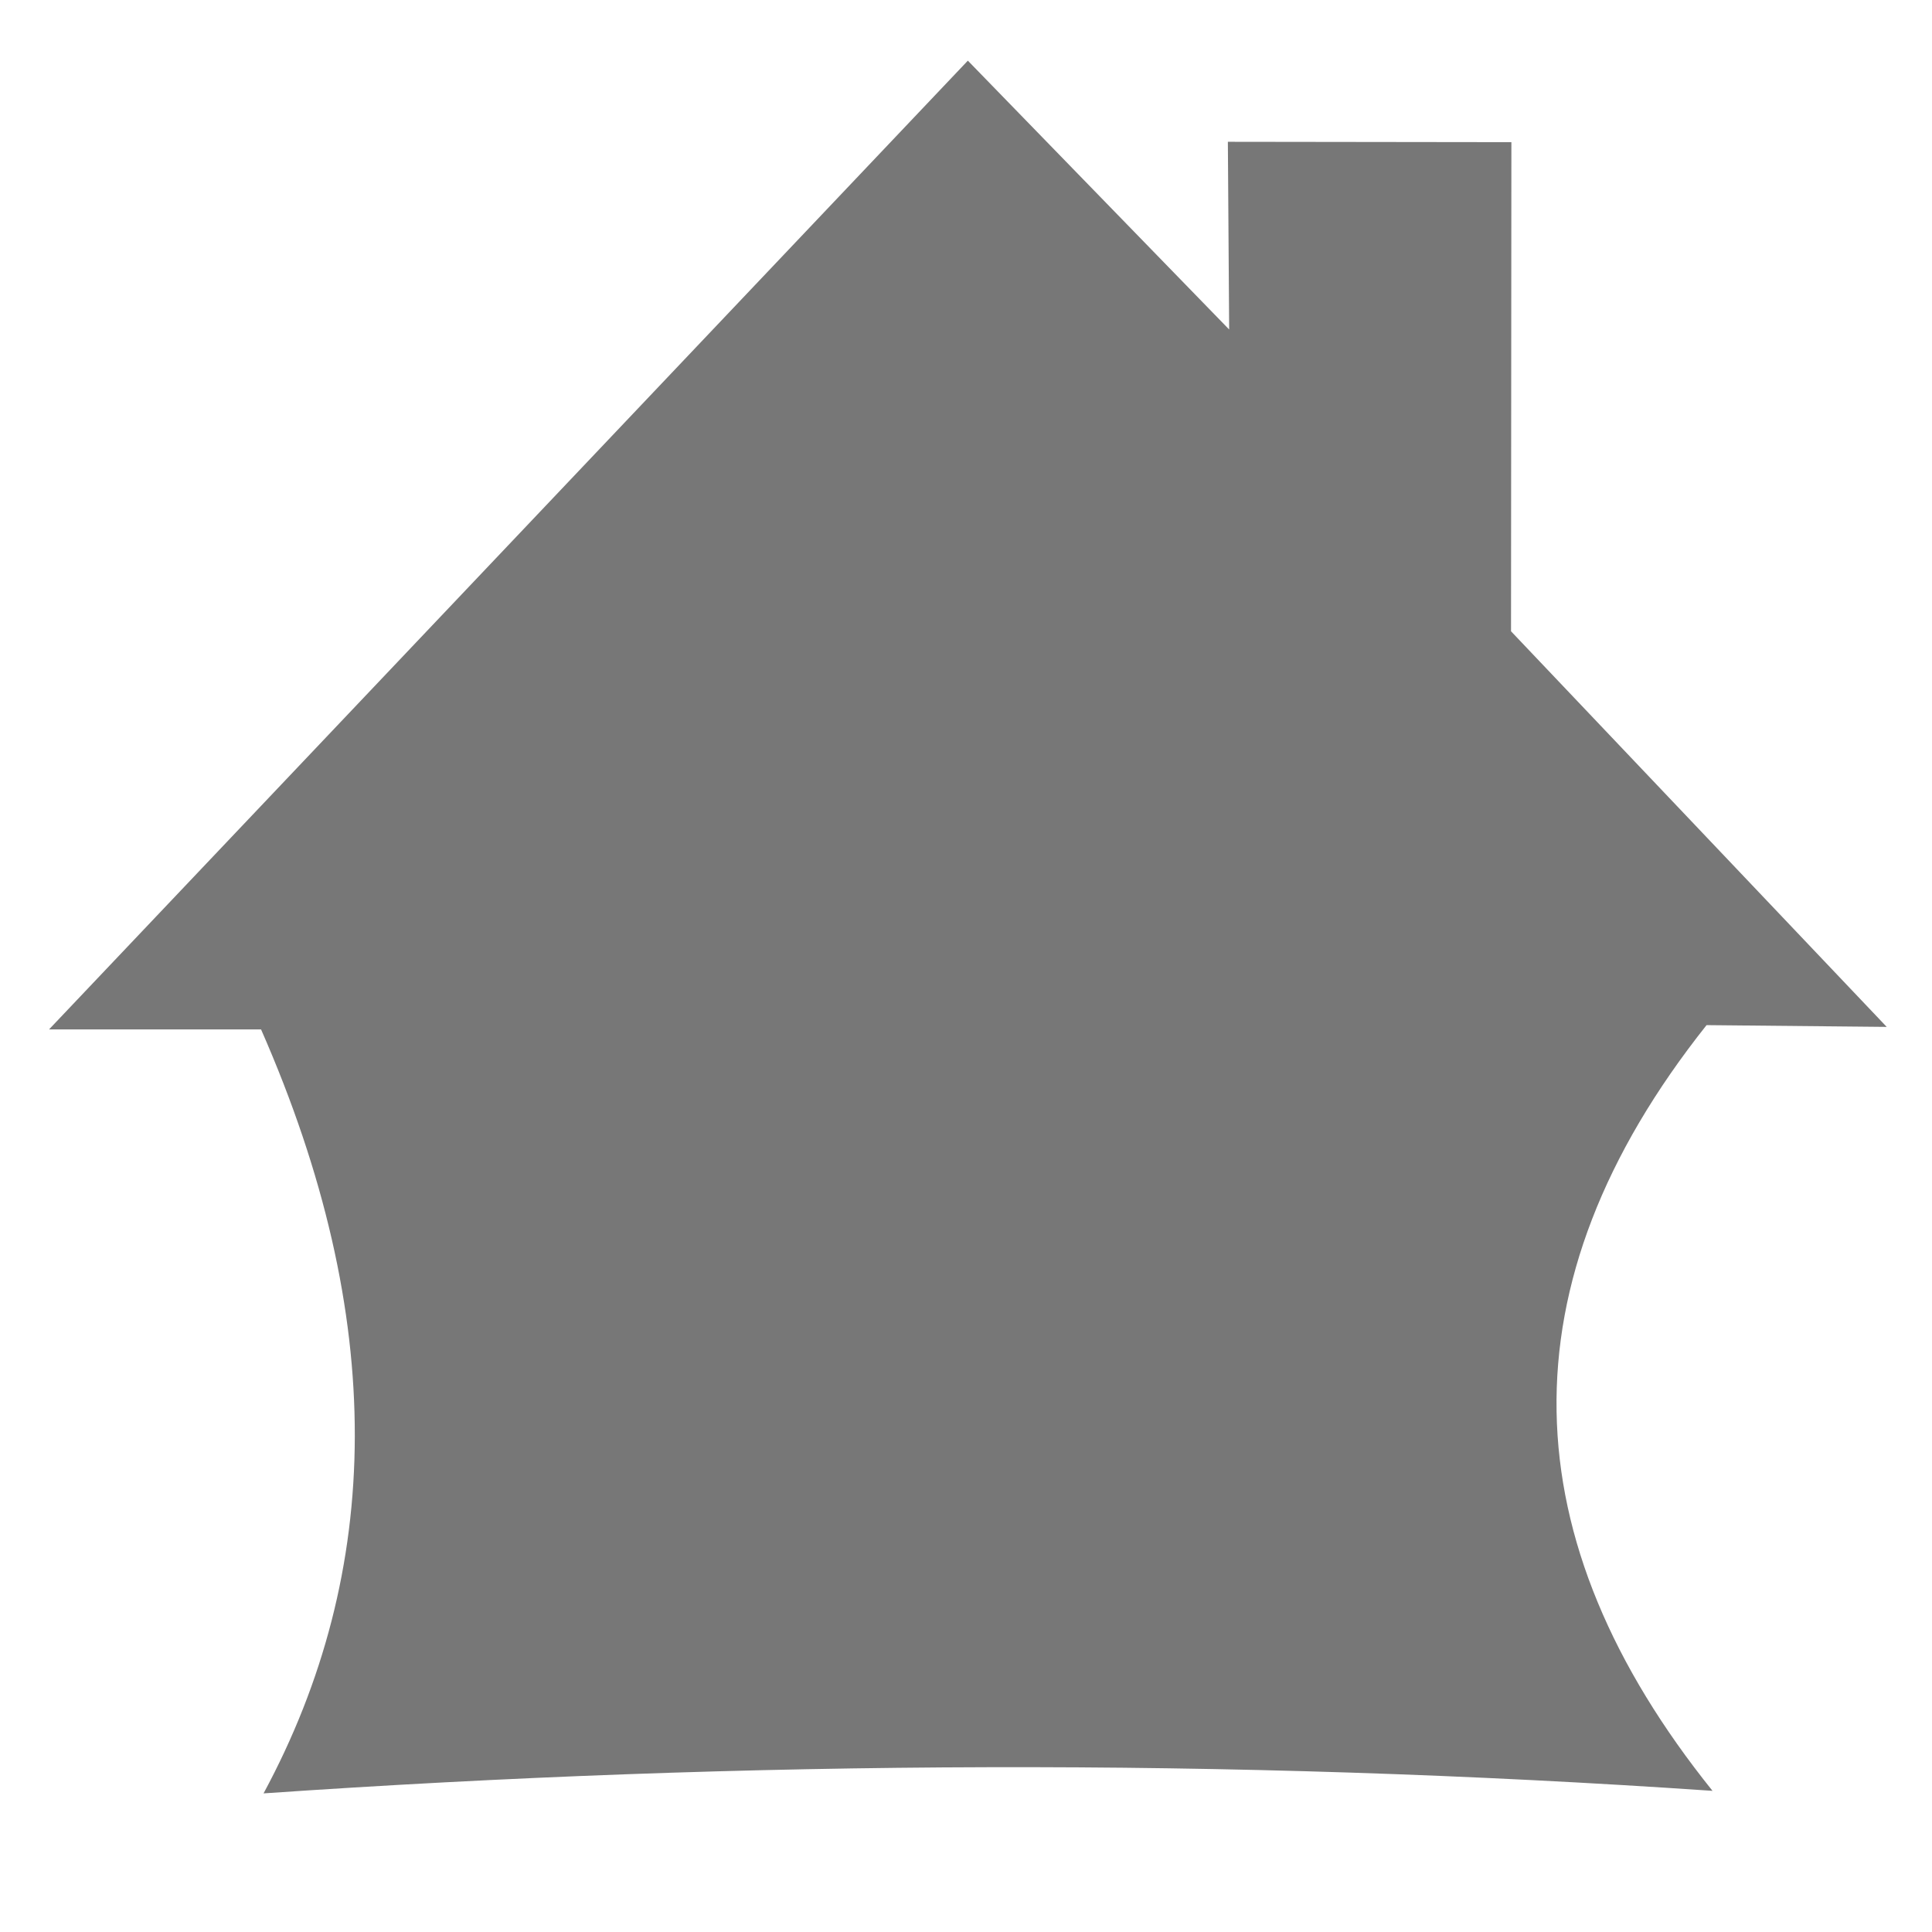
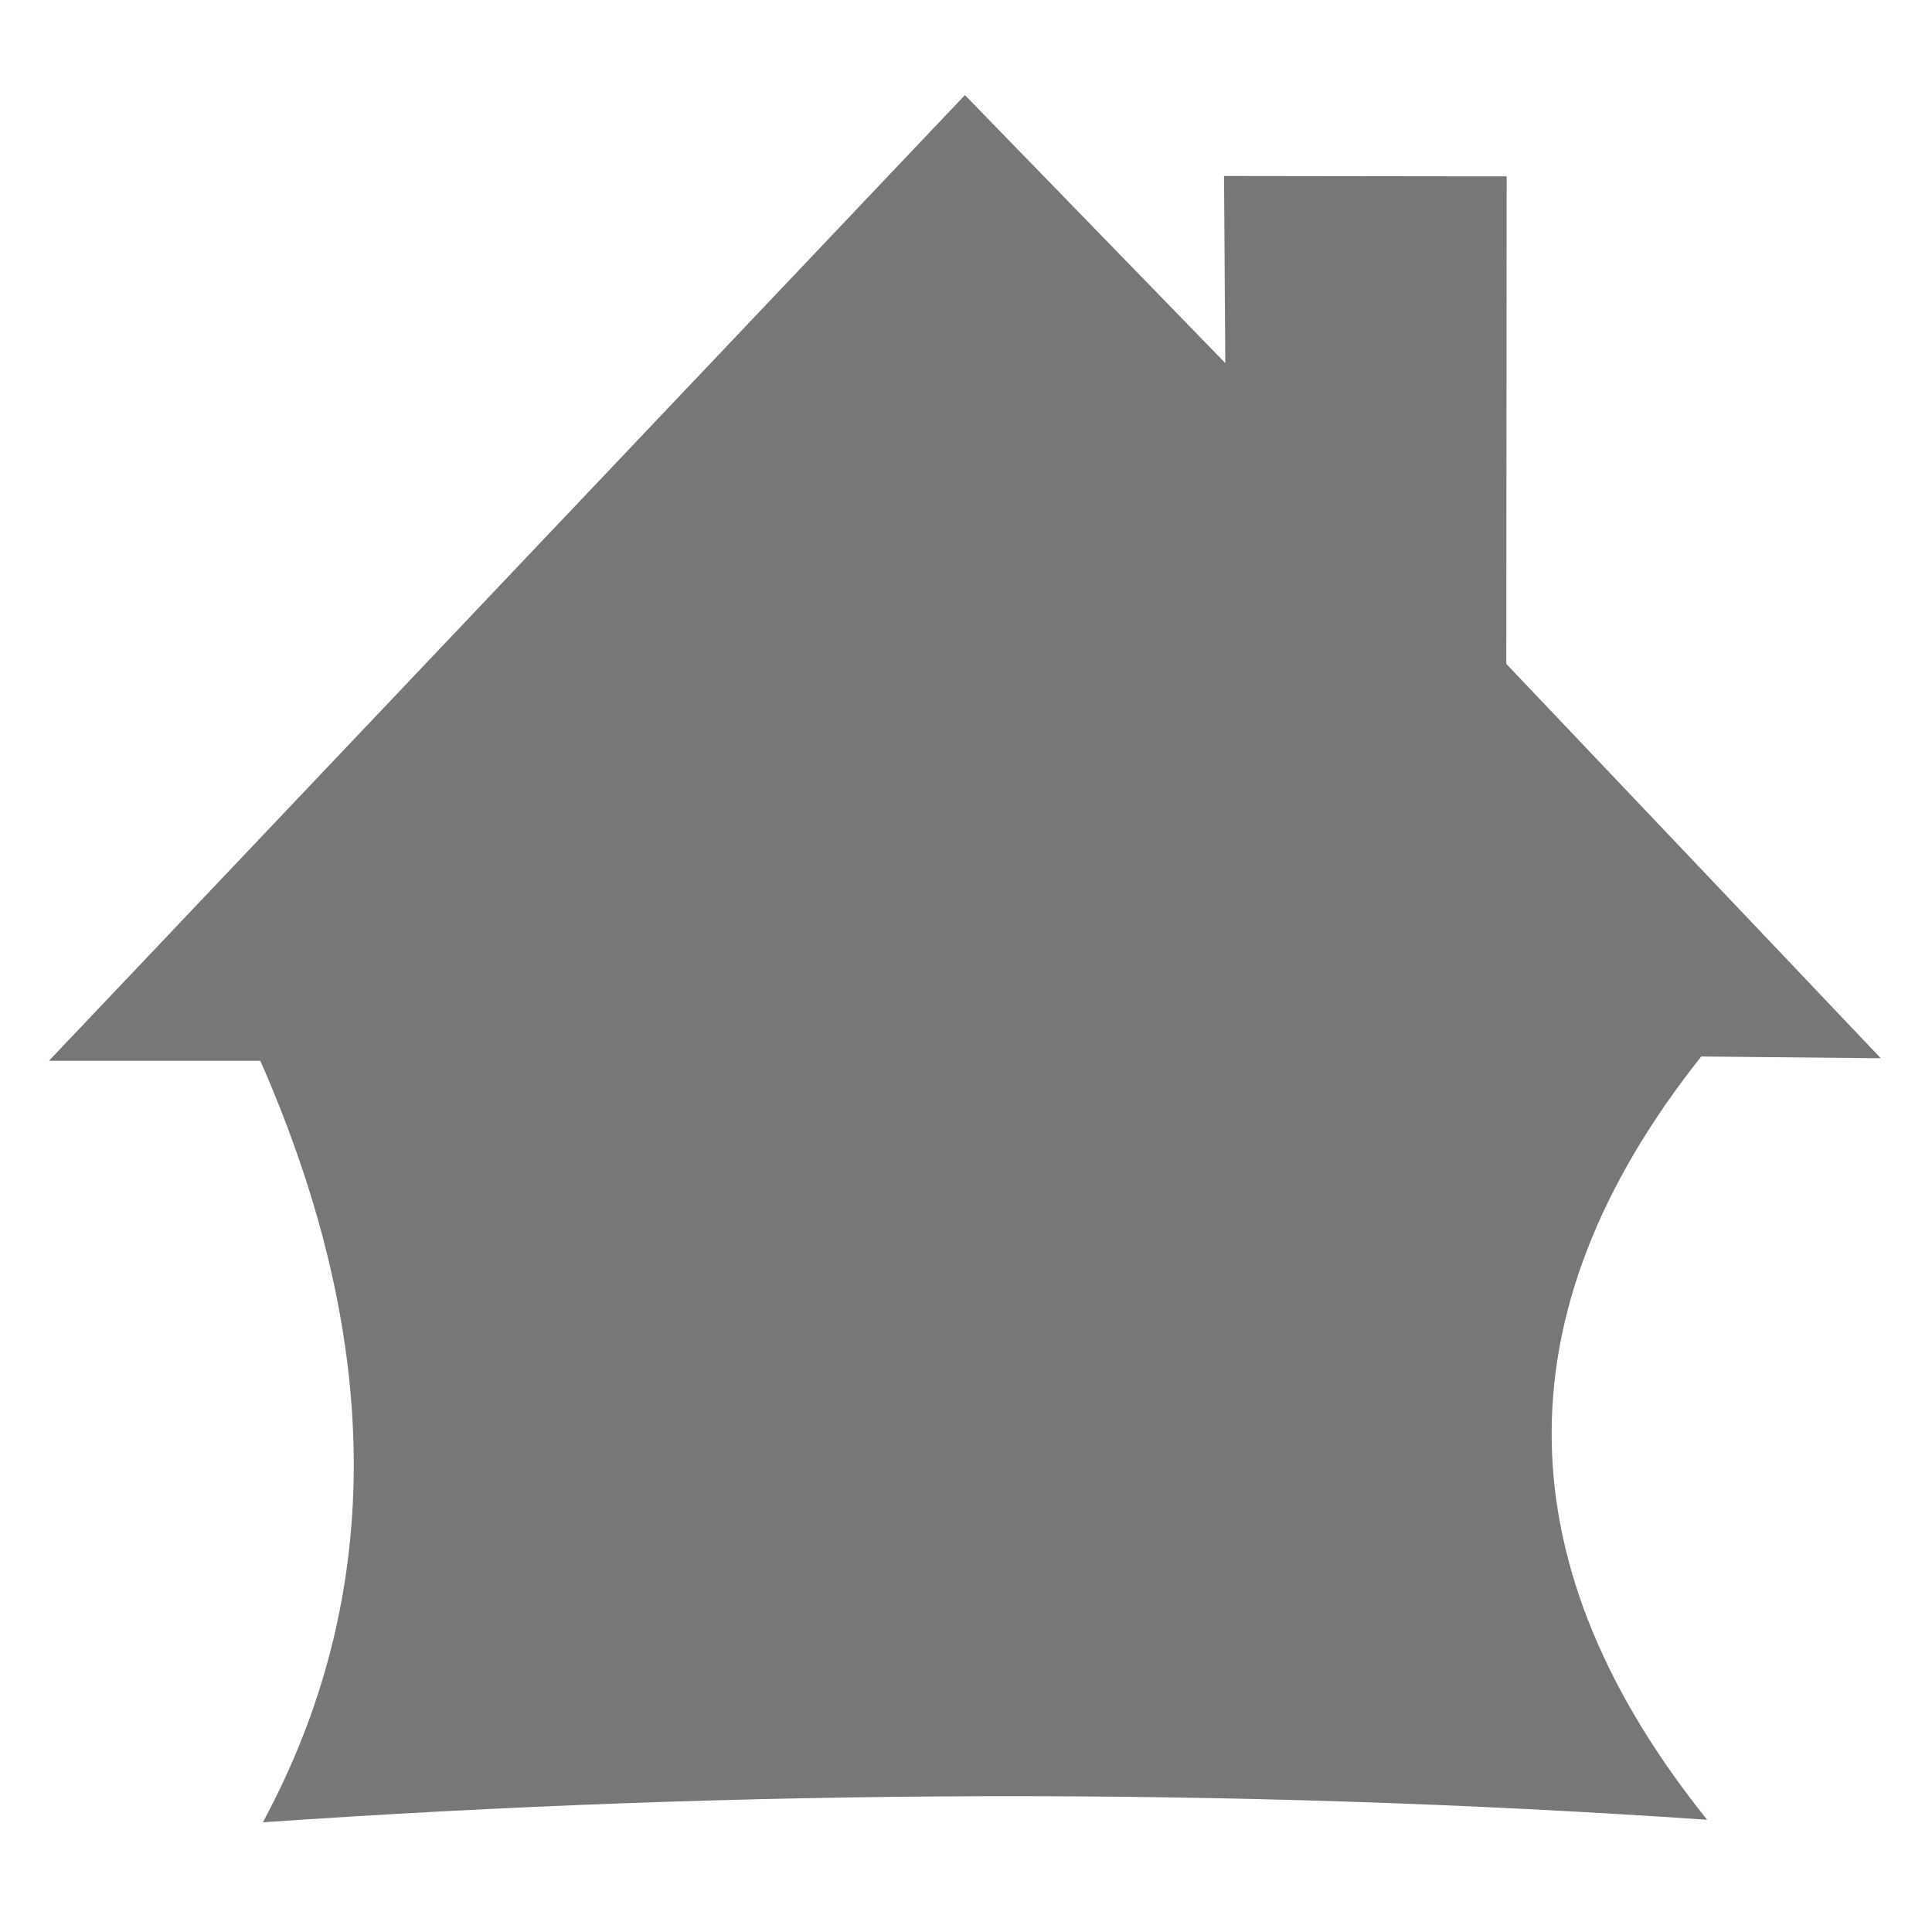
- <svg xmlns="http://www.w3.org/2000/svg" height="48px" id="svg1328" width="48px" version="1.1">
+ <svg xmlns="http://www.w3.org/2000/svg" height="32" id="svg1328" width="32" version="1.1">
  <defs id="defs1330" />
-   <g id="layer1" style="display:inline">
-     <path d="M 24.046,1.507 1.218,25.576 l 5.268,0 c 3.15,7.169 3.04,13.46 0.062,18.98 C 18.548,43.728 30.547,43.671 42.547,44.493 37.545,38.267 37.267,31.931 42.399,25.469 l 4.476,0.044 -9.334,-9.829 0.009,-12.152 -7.044,-0.009 0.032,4.663 z" id="rect5117" style="color:#000000;fill:#000000;fill-opacity:0.532;fill-rule:nonzero;stroke:none;stroke-width:1;marker:none;visibility:visible;display:inline;overflow:visible" />
+   <g id="layer1" style="display:inline" transform="translate(0,-16)">
+     <path d="m 15.982,17.575 -15.171,15.995 3.501,0 c 2.093,4.764 2.02,8.945 0.042,12.613 7.974,-0.55 15.948,-0.588 23.922,-0.042 -3.324,-4.137 -3.509,-8.348 -0.098,-12.642 l 2.974,0.029 -6.203,-6.532 0.006,-8.075 -4.681,-0.006 0.021,3.099 z" id="rect5117" style="color:#000000;fill:#000000;fill-opacity:0.532;fill-rule:nonzero;stroke:none;stroke-width:1;marker:none;visibility:visible;display:inline;overflow:visible" />
  </g>
</svg>
